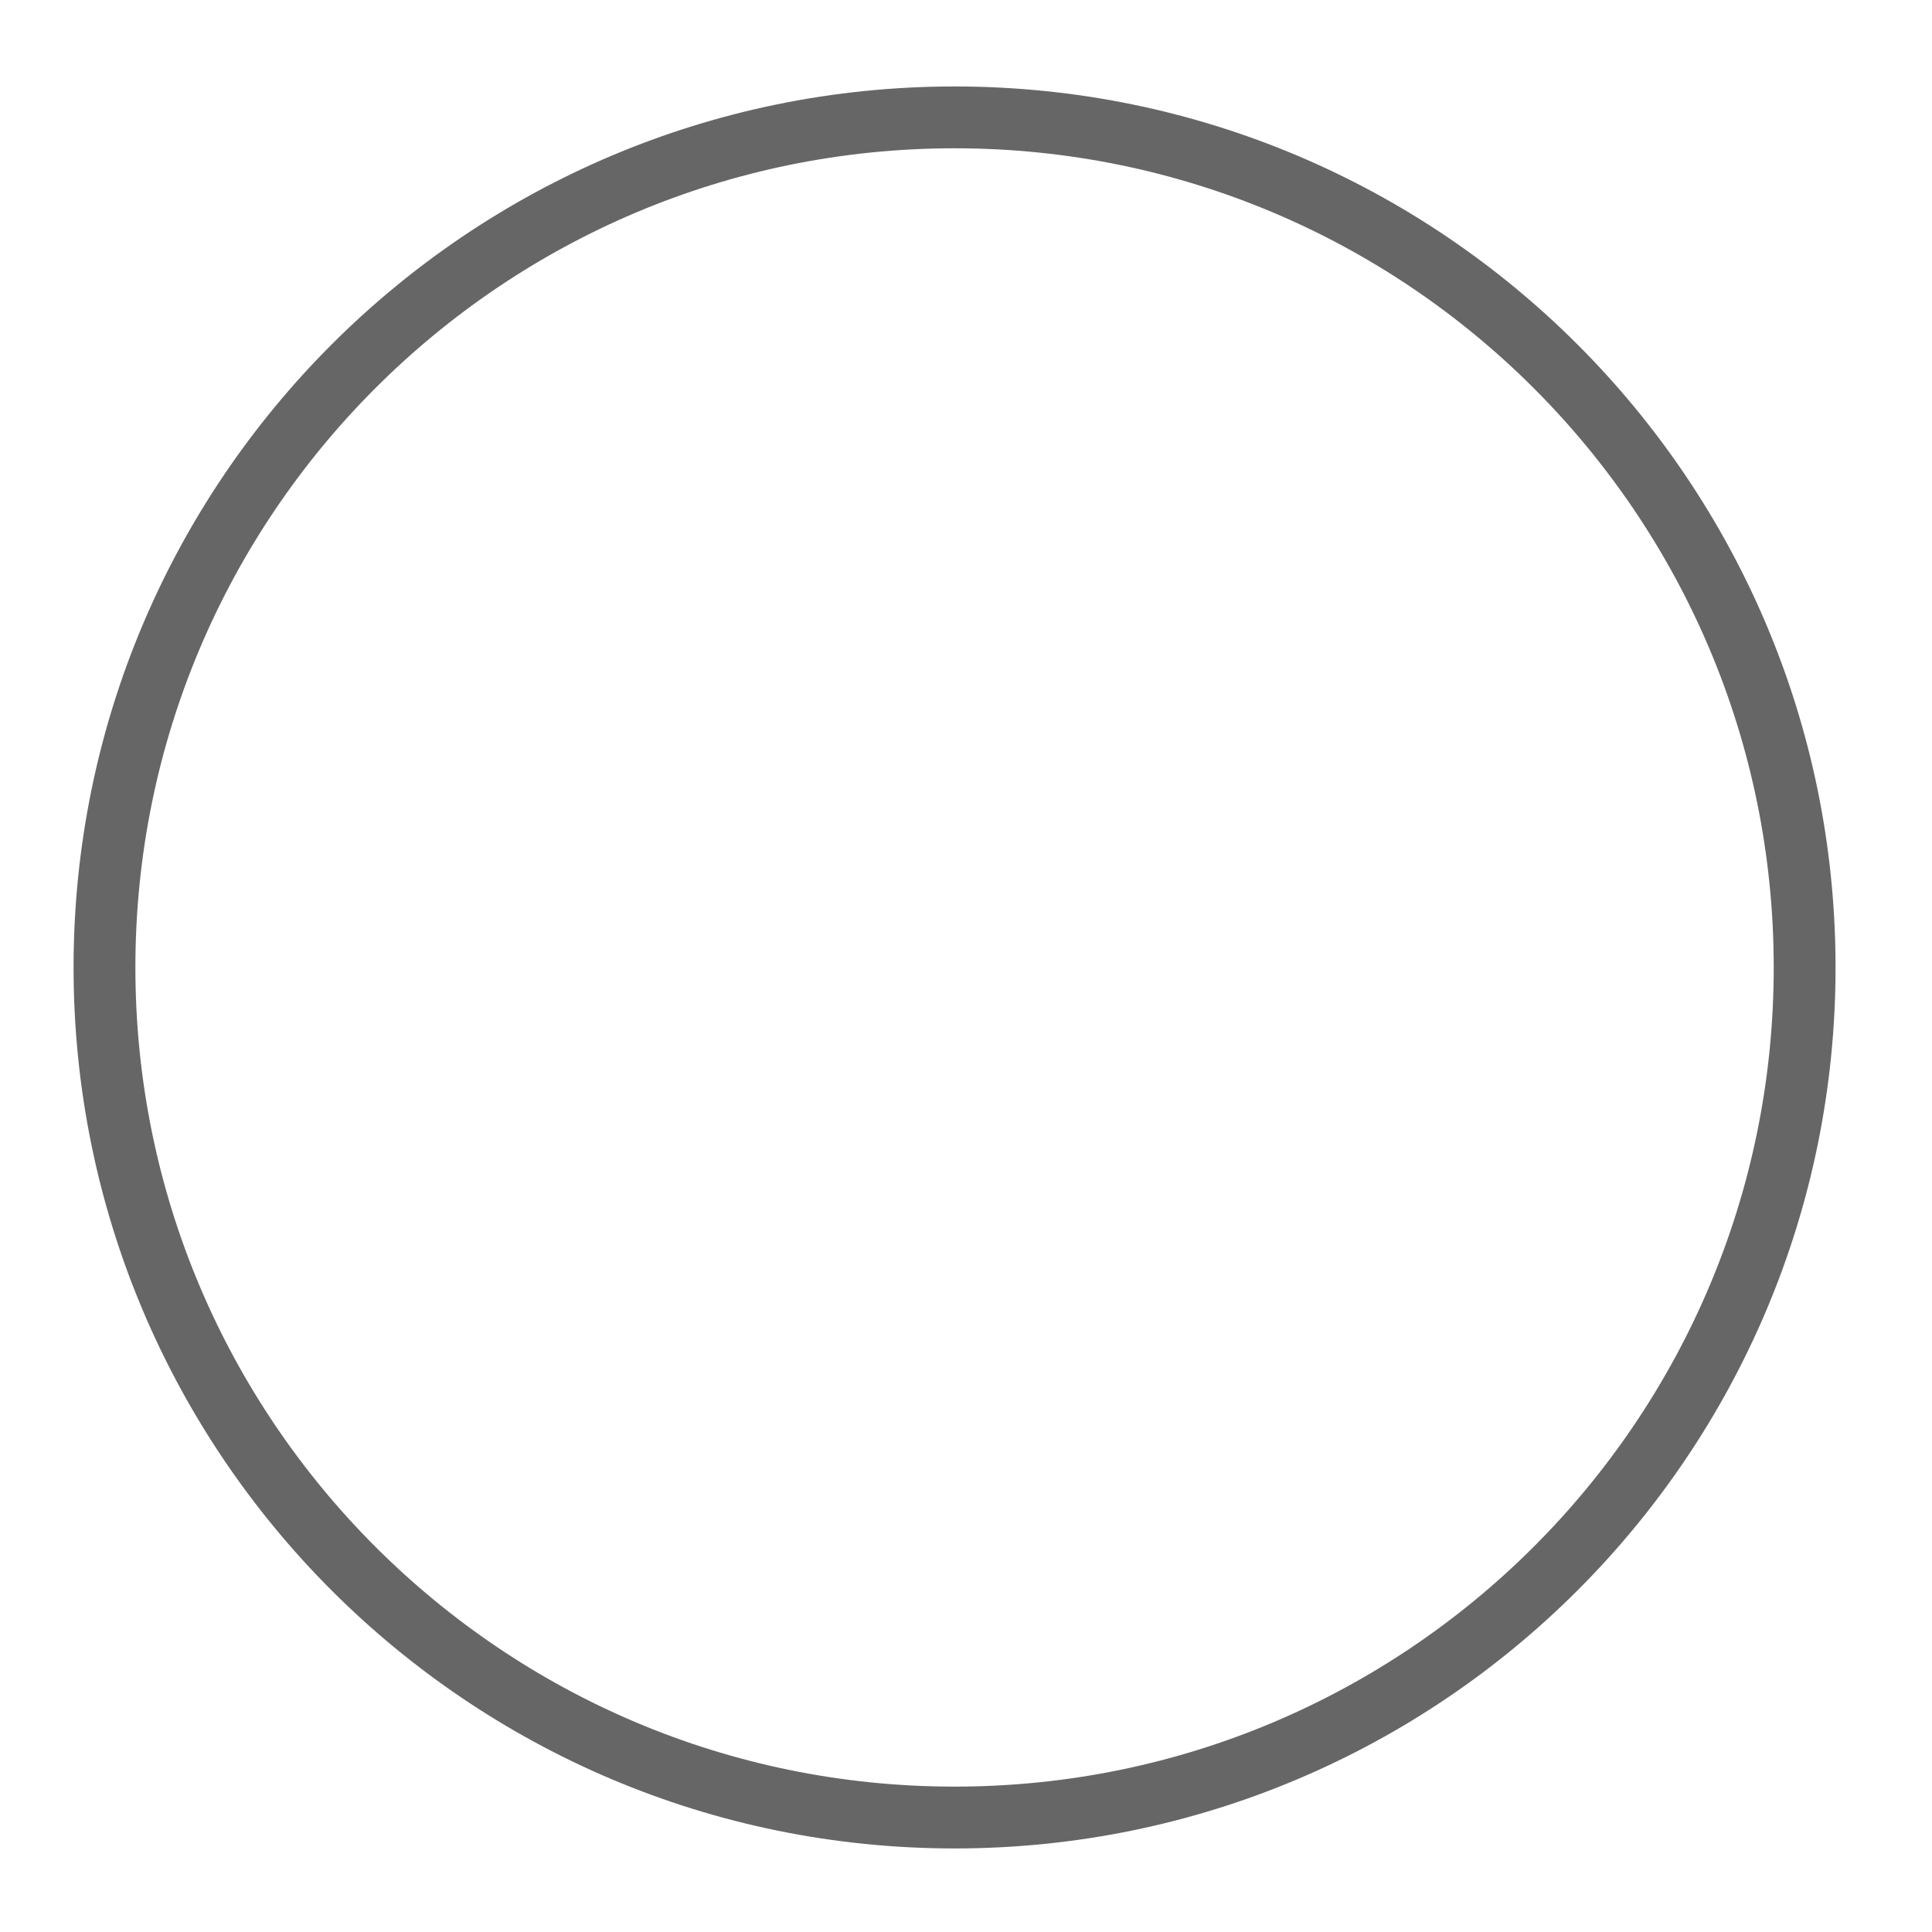
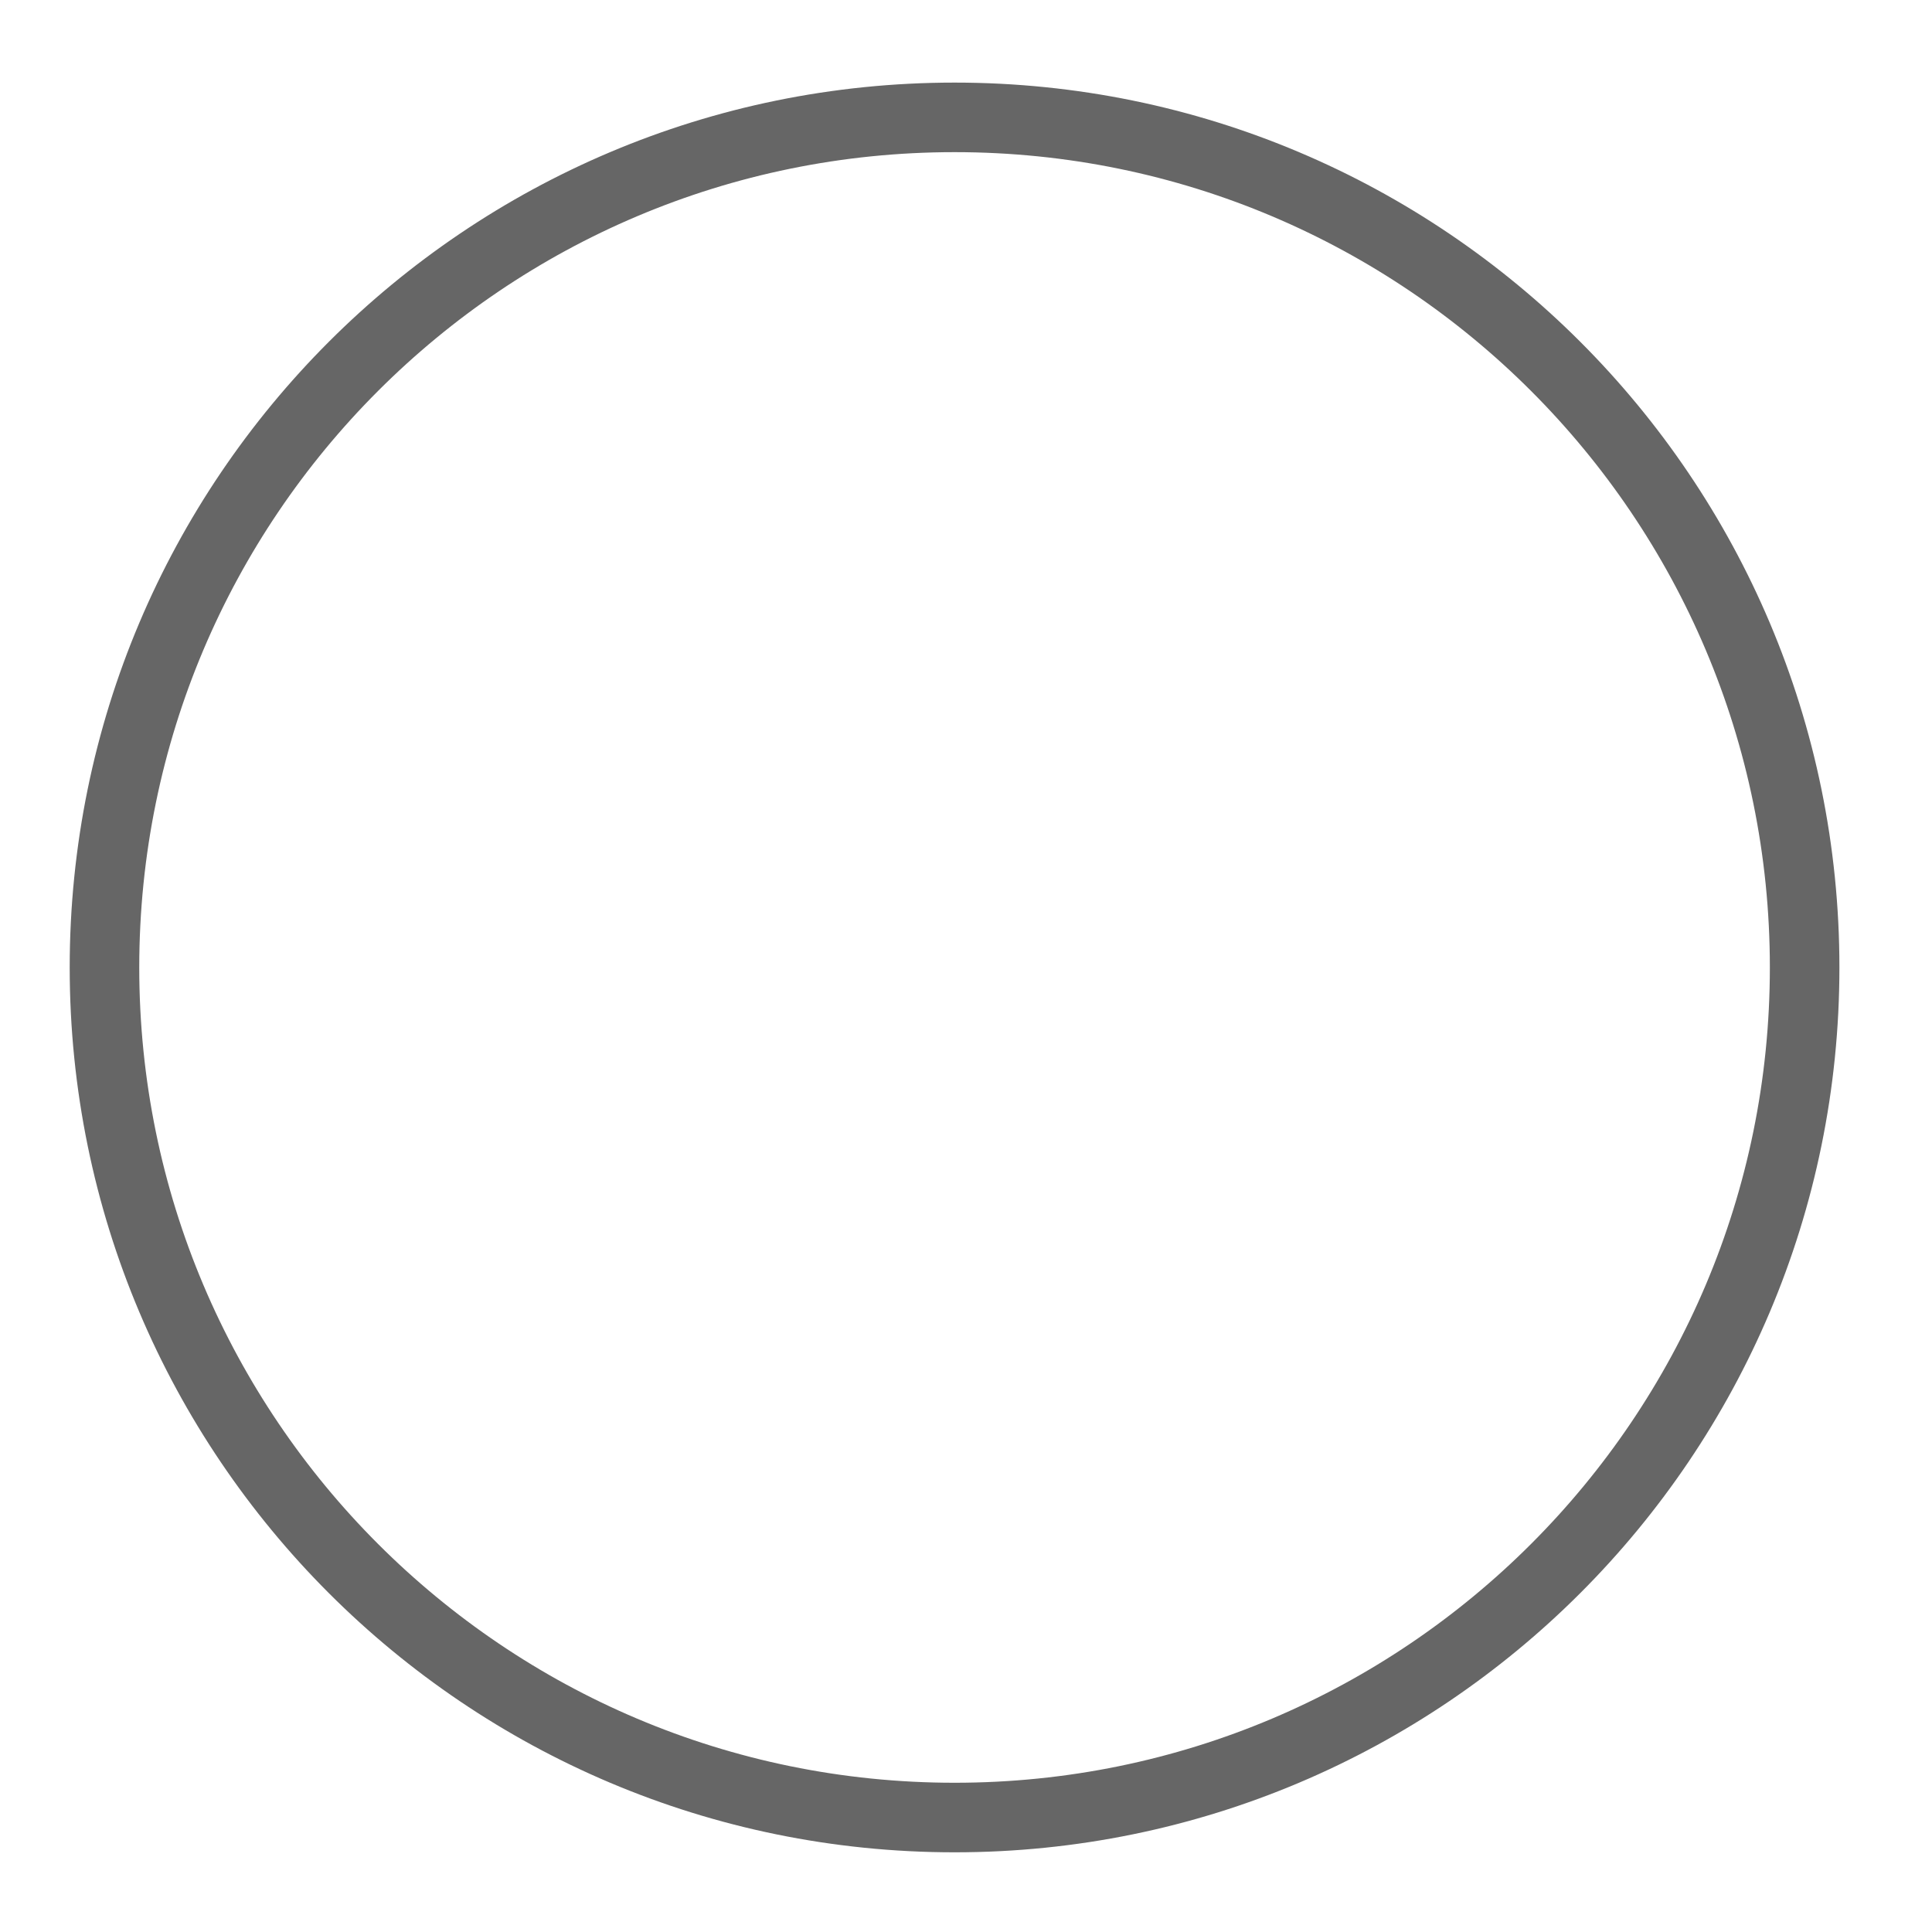
<svg xmlns="http://www.w3.org/2000/svg" xmlns:ns1="https://boxy-svg.com" viewBox="0 0 500 500">
-   <circle style="fill: none; stroke: rgb(102, 102, 102); stroke-width: 16px;" cx="247.039" cy="250.376" r="220" ns1:origin="0.50673 0.499145" />
+   <circle style="fill: none; stroke: rgb(102, 102, 102); stroke-width: 18px;" cx="247.039" cy="250.376" r="220" ns1:origin="0.50673 0.499145" />
</svg>
